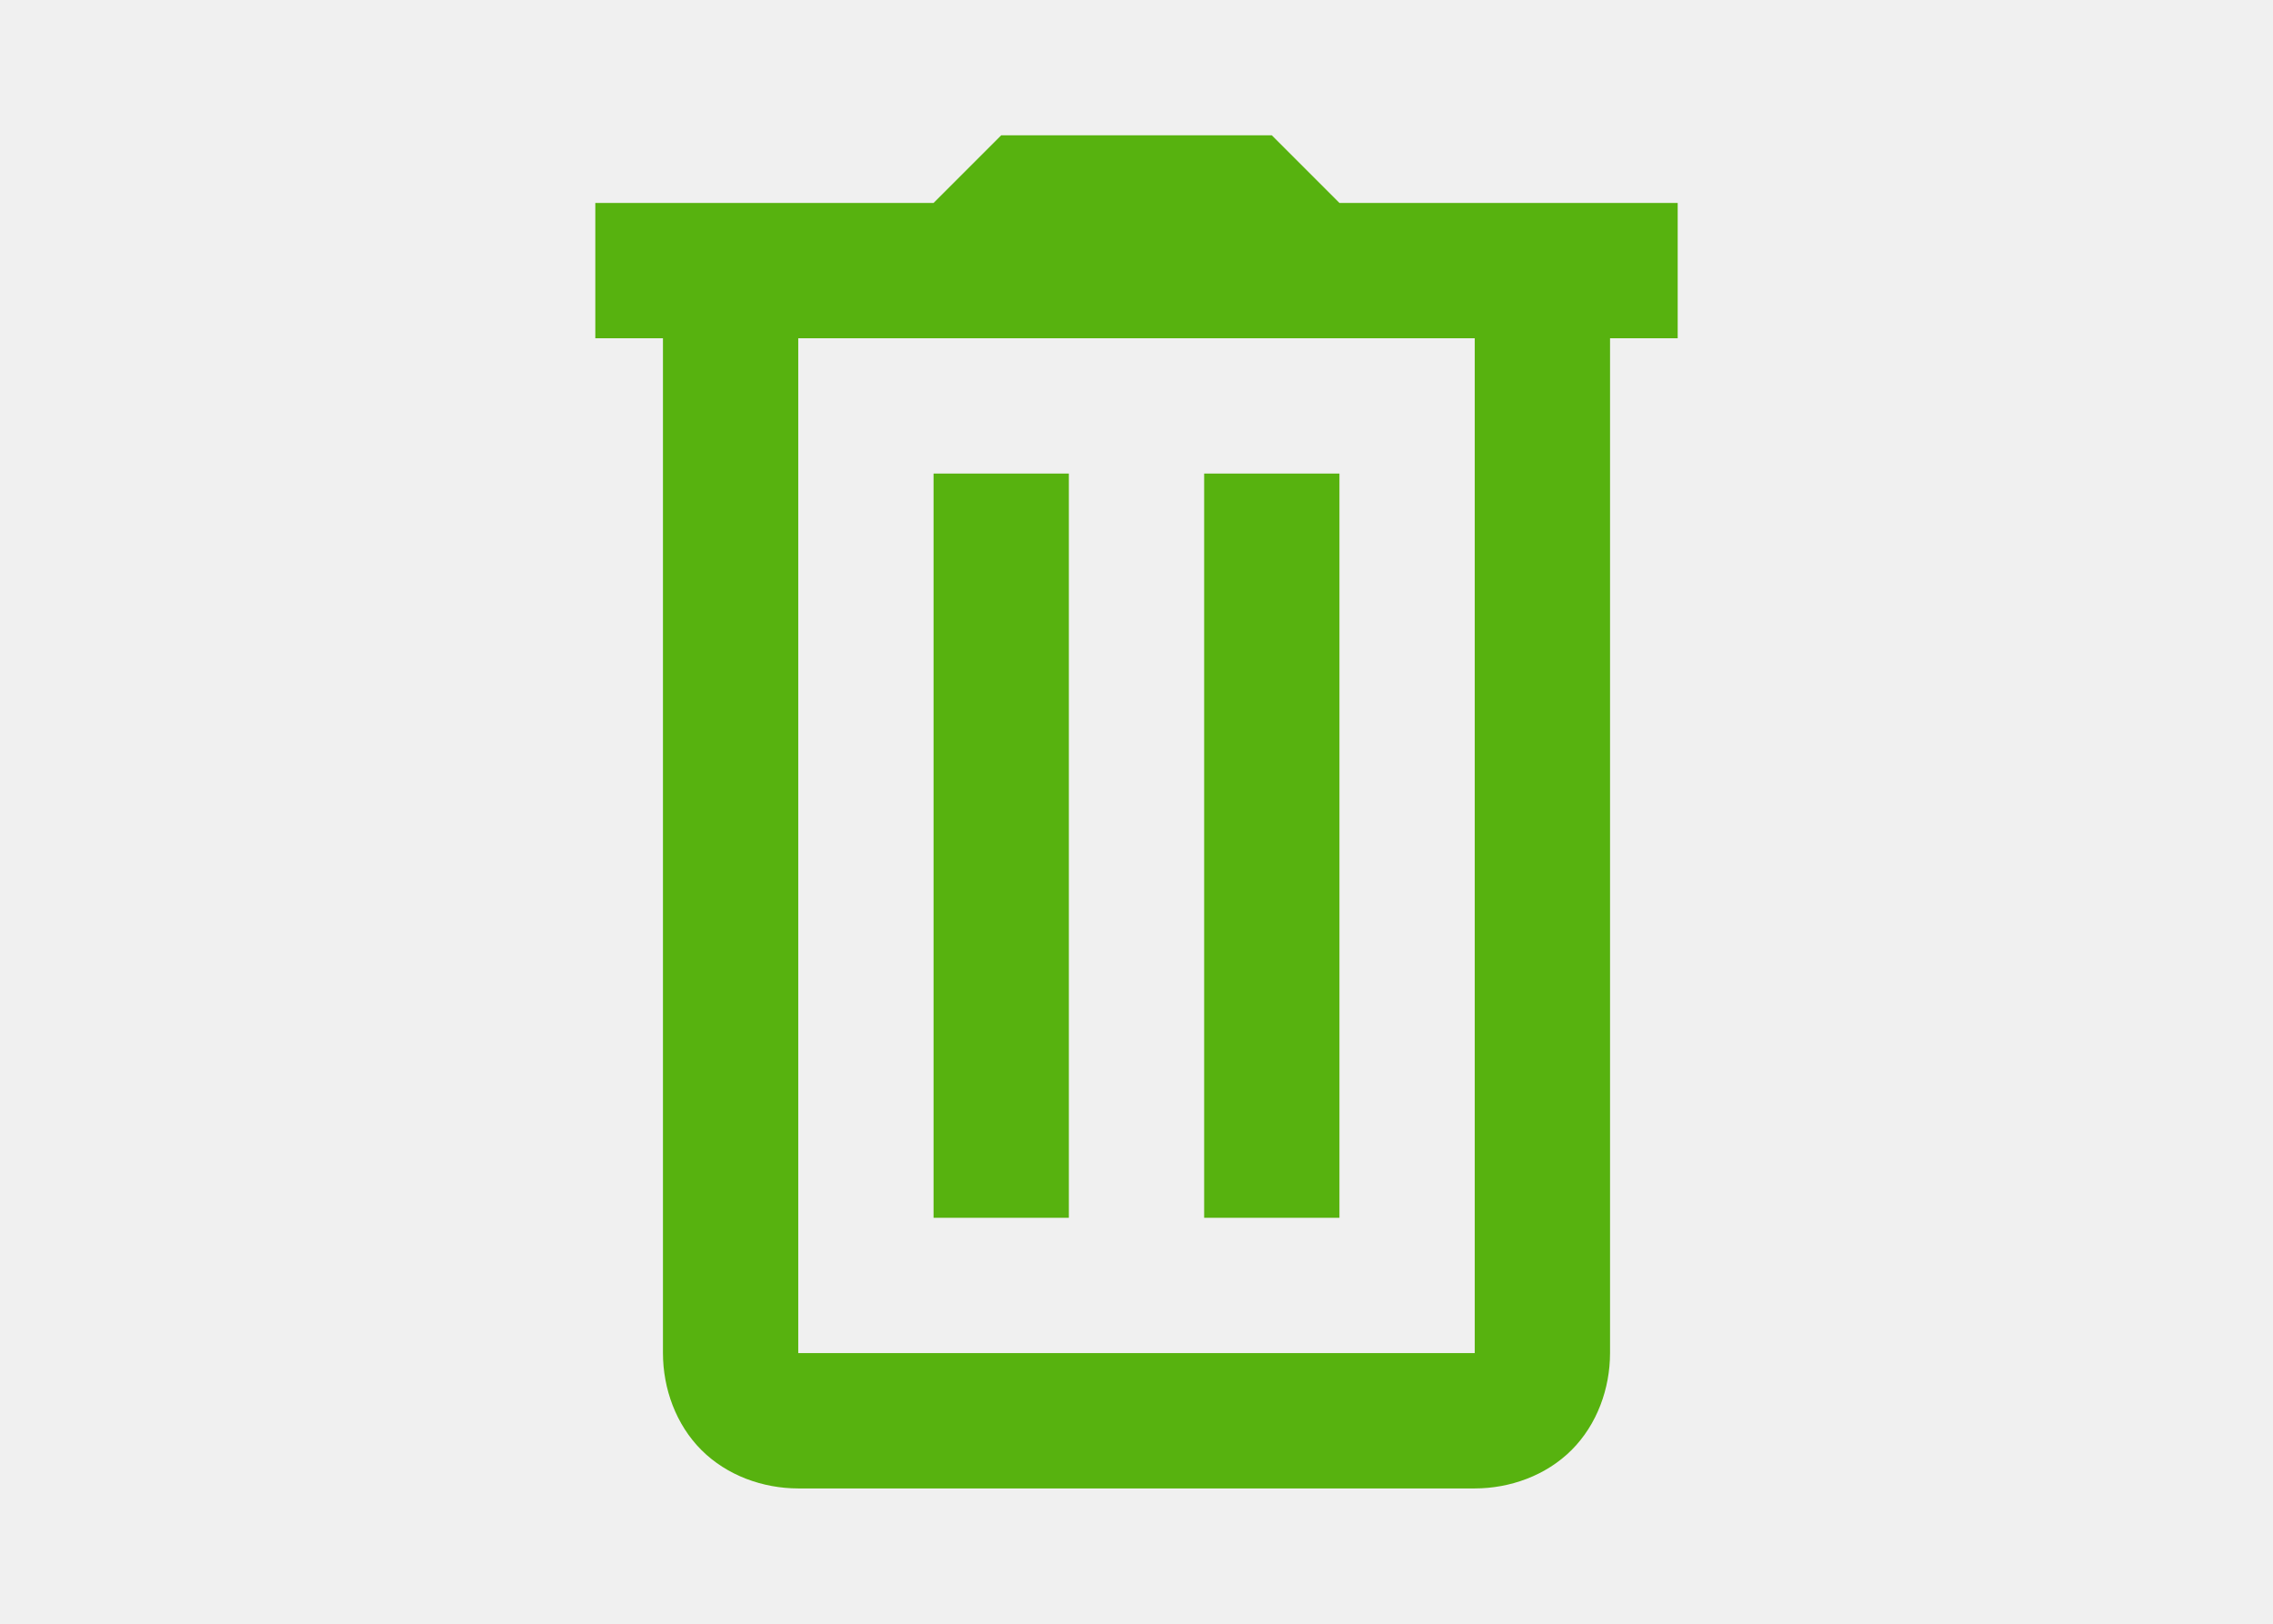
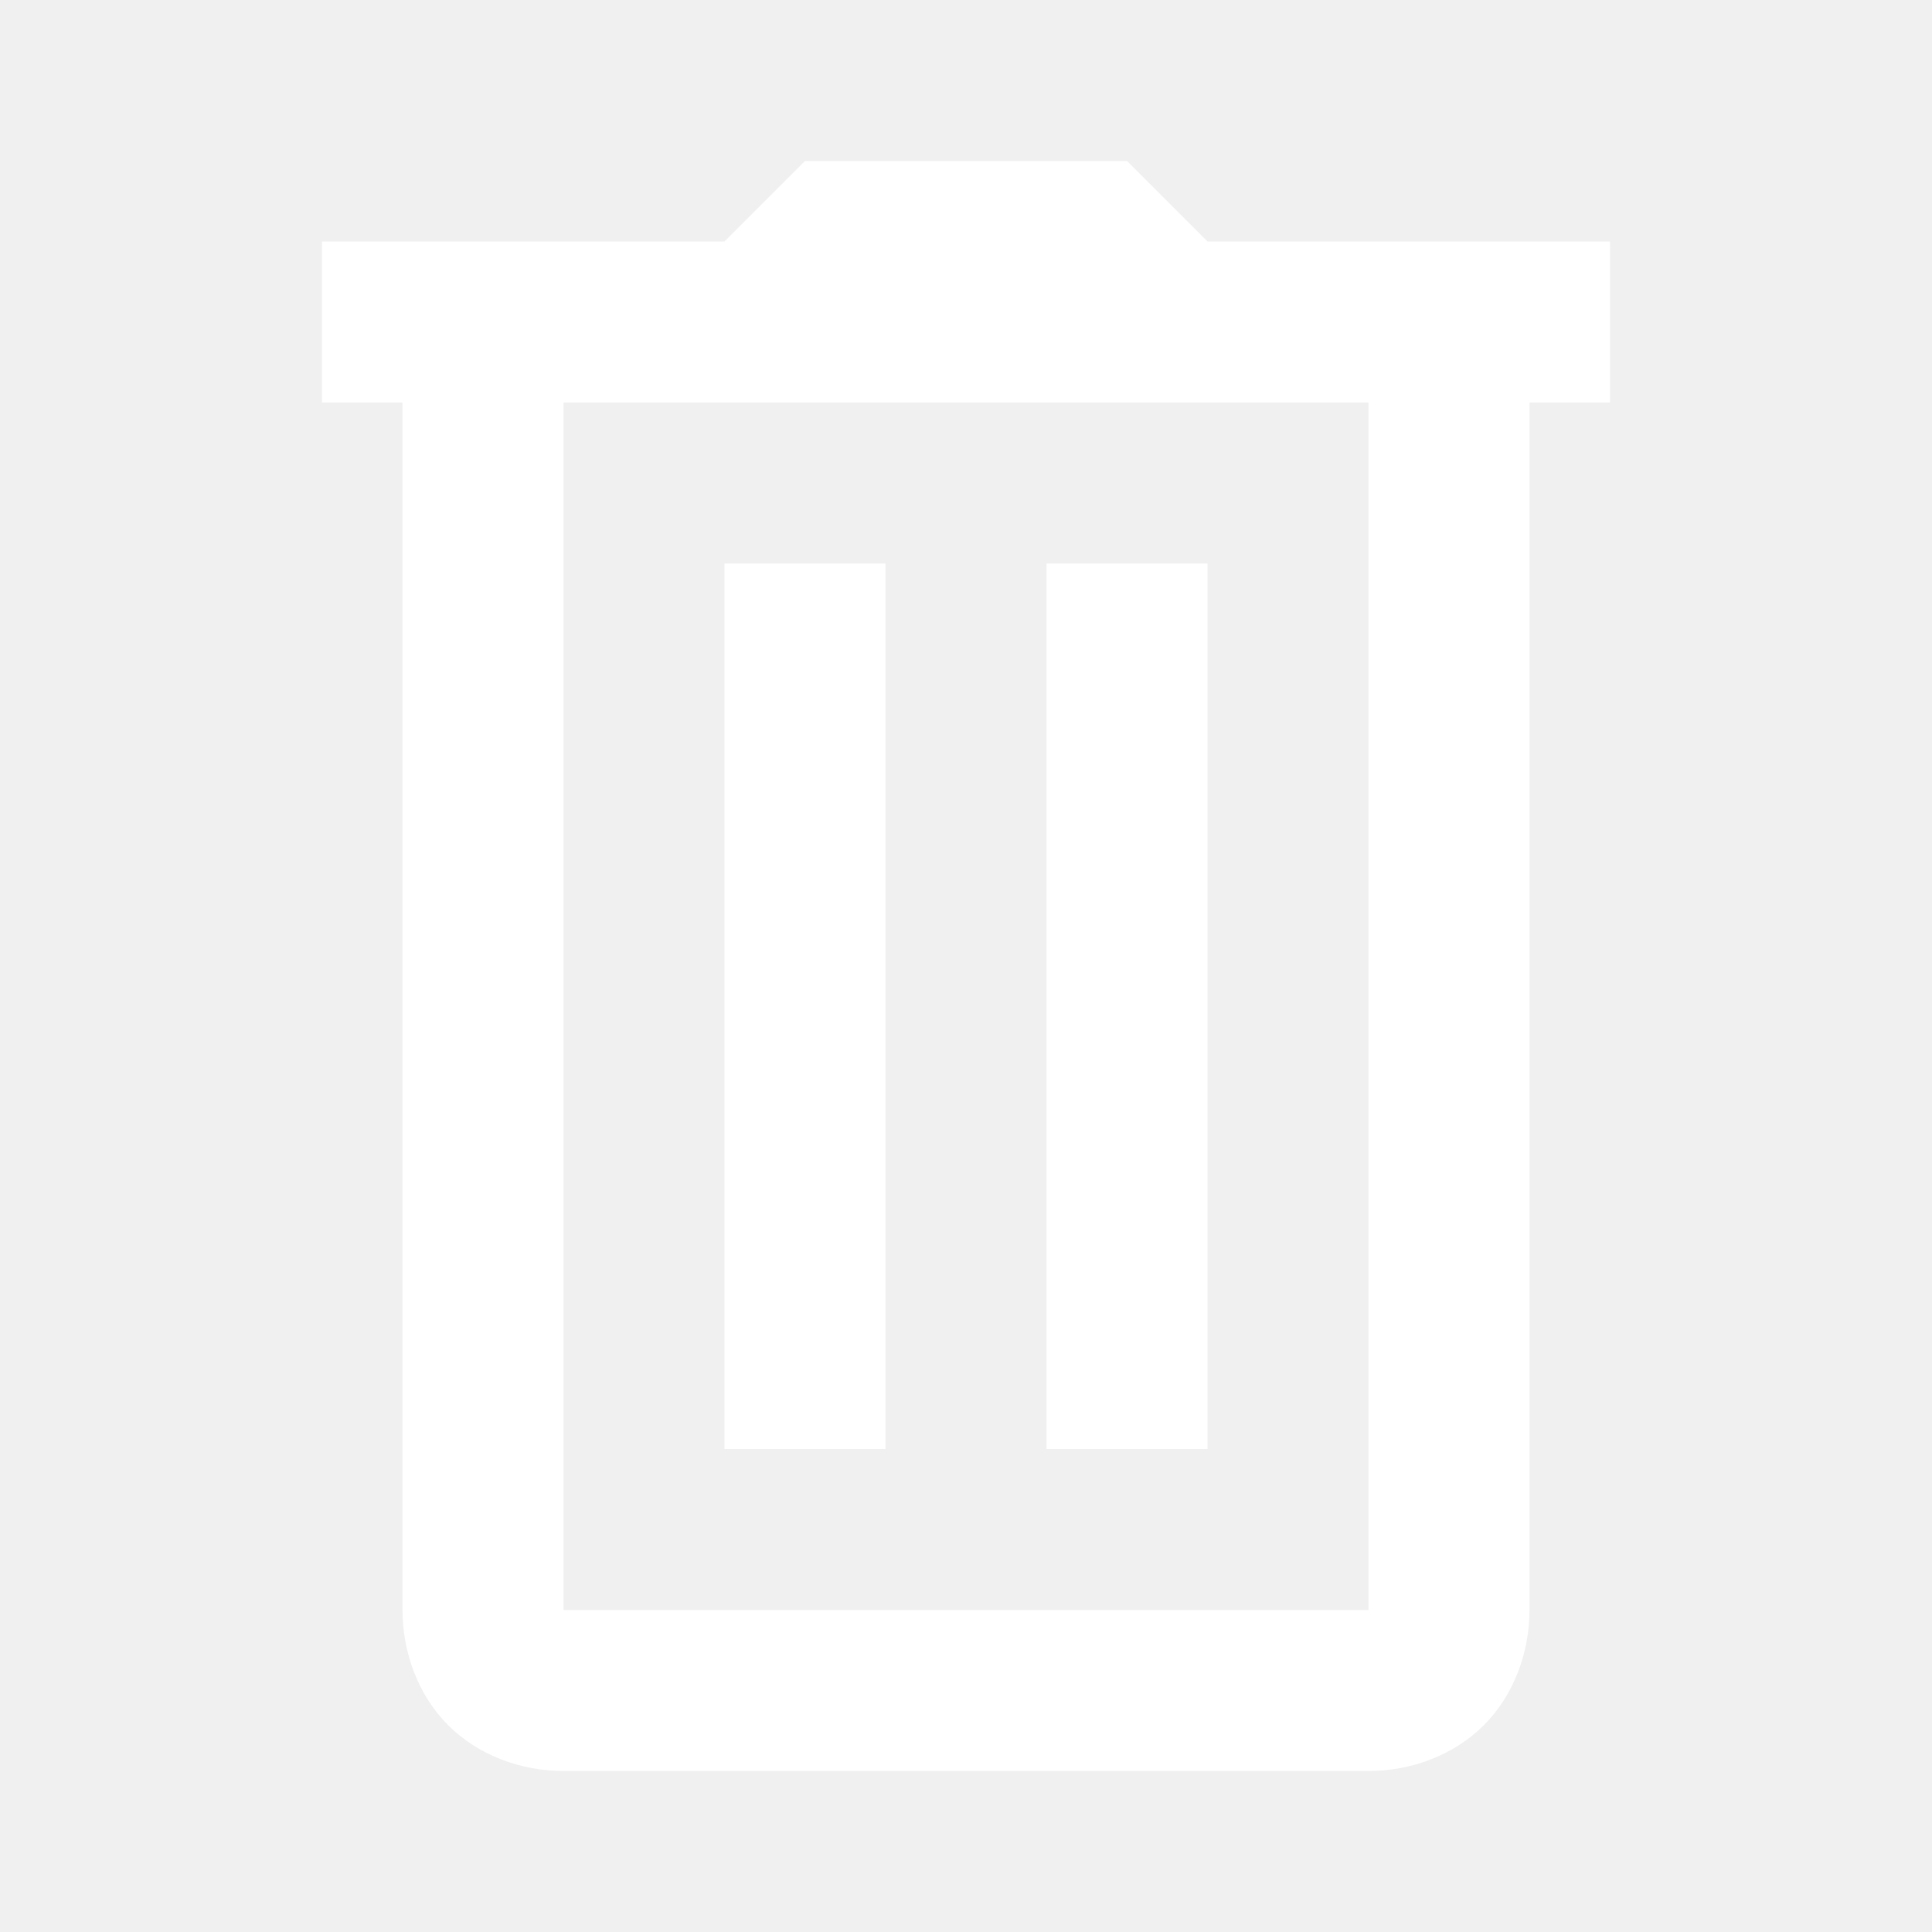
- <svg xmlns="http://www.w3.org/2000/svg" fill="#57b20f" viewBox="0 0 24 24" width="14px" height="10px" strok="#57b20f">
+ <svg xmlns="http://www.w3.org/2000/svg" fill="#fff" viewBox="0 0 24 24" width="19px" height="19px" strok="#fff">
  <path d="M 10 2 L 9 3 L 4 3 L 4 5 L 5 5 L 5 20 C 5 20.522 5.191 21.055 5.568 21.432 C 5.945 21.809 6.478 22 7 22 L 17 22 C 17.522 22 18.055 21.809 18.432 21.432 C 18.809 21.055 19 20.522 19 20 L 19 5 L 20 5 L 20 3 L 15 3 L 14 2 L 10 2 z M 7 5 L 17 5 L 17 20 L 7 20 L 7 5 z M 9 7 L 9 18 L 11 18 L 11 7 L 9 7 z M 13 7 L 13 18 L 15 18 L 15 7 L 13 7 z" />
</svg>
